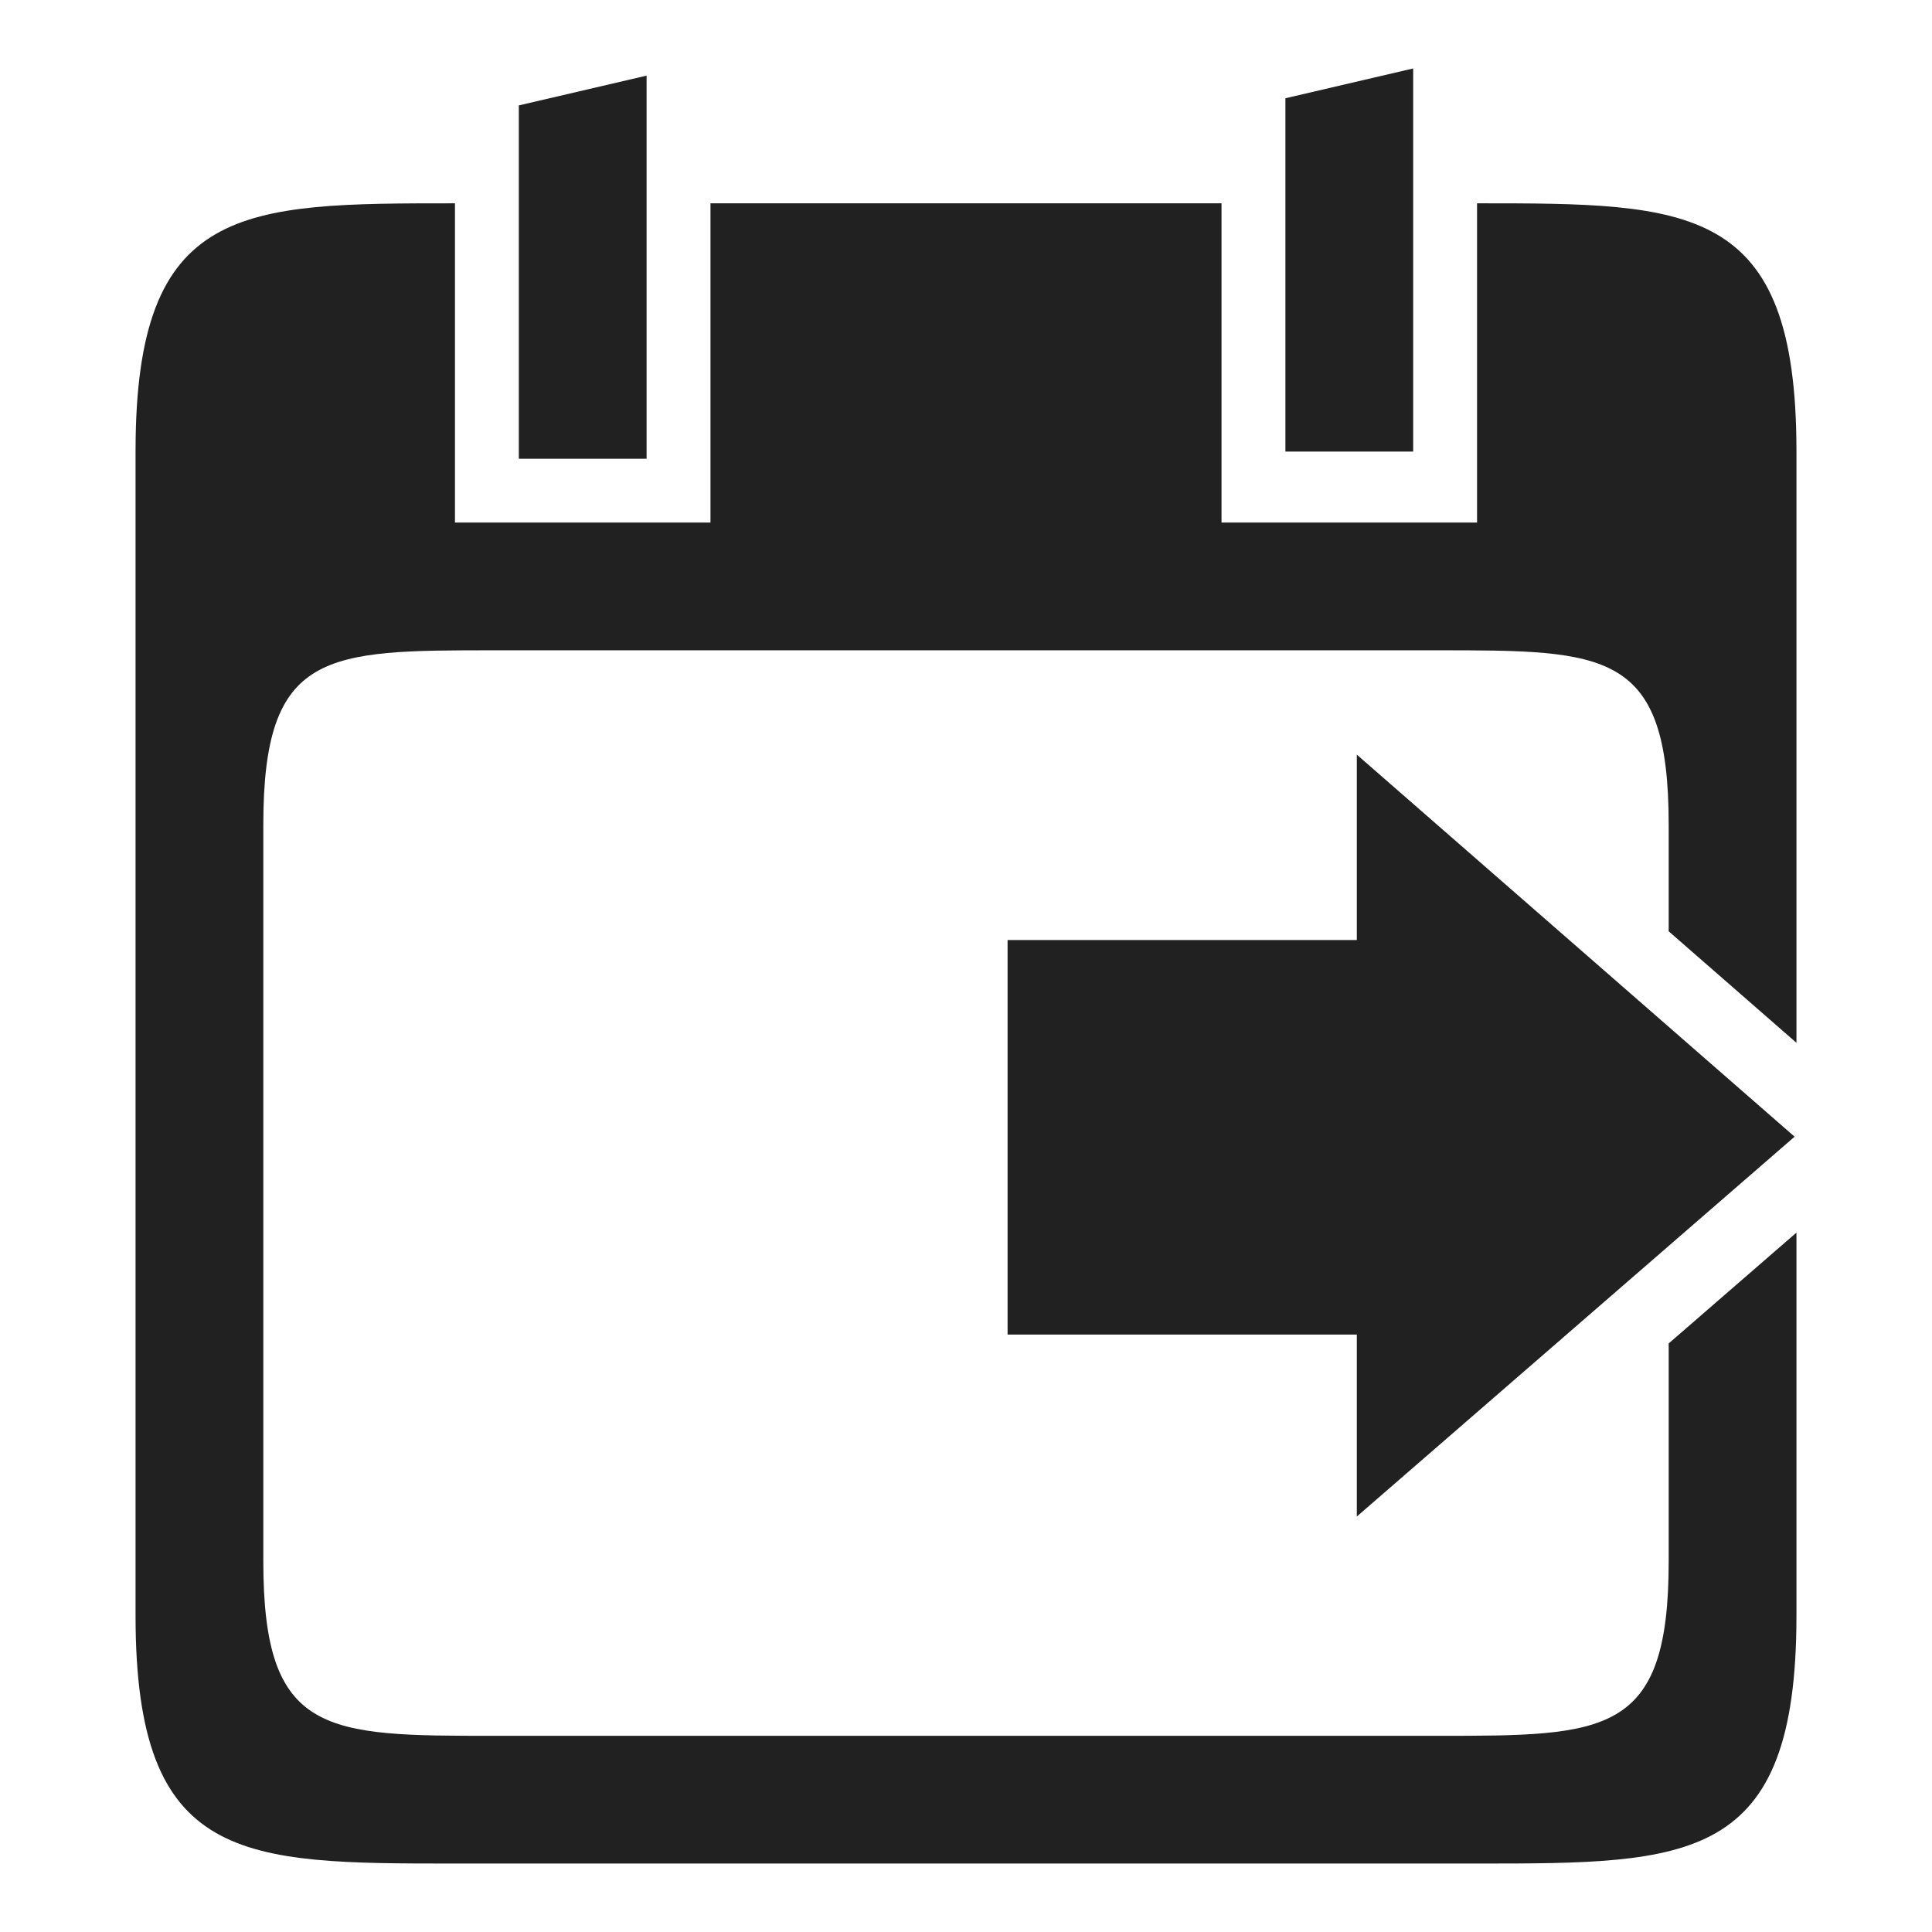
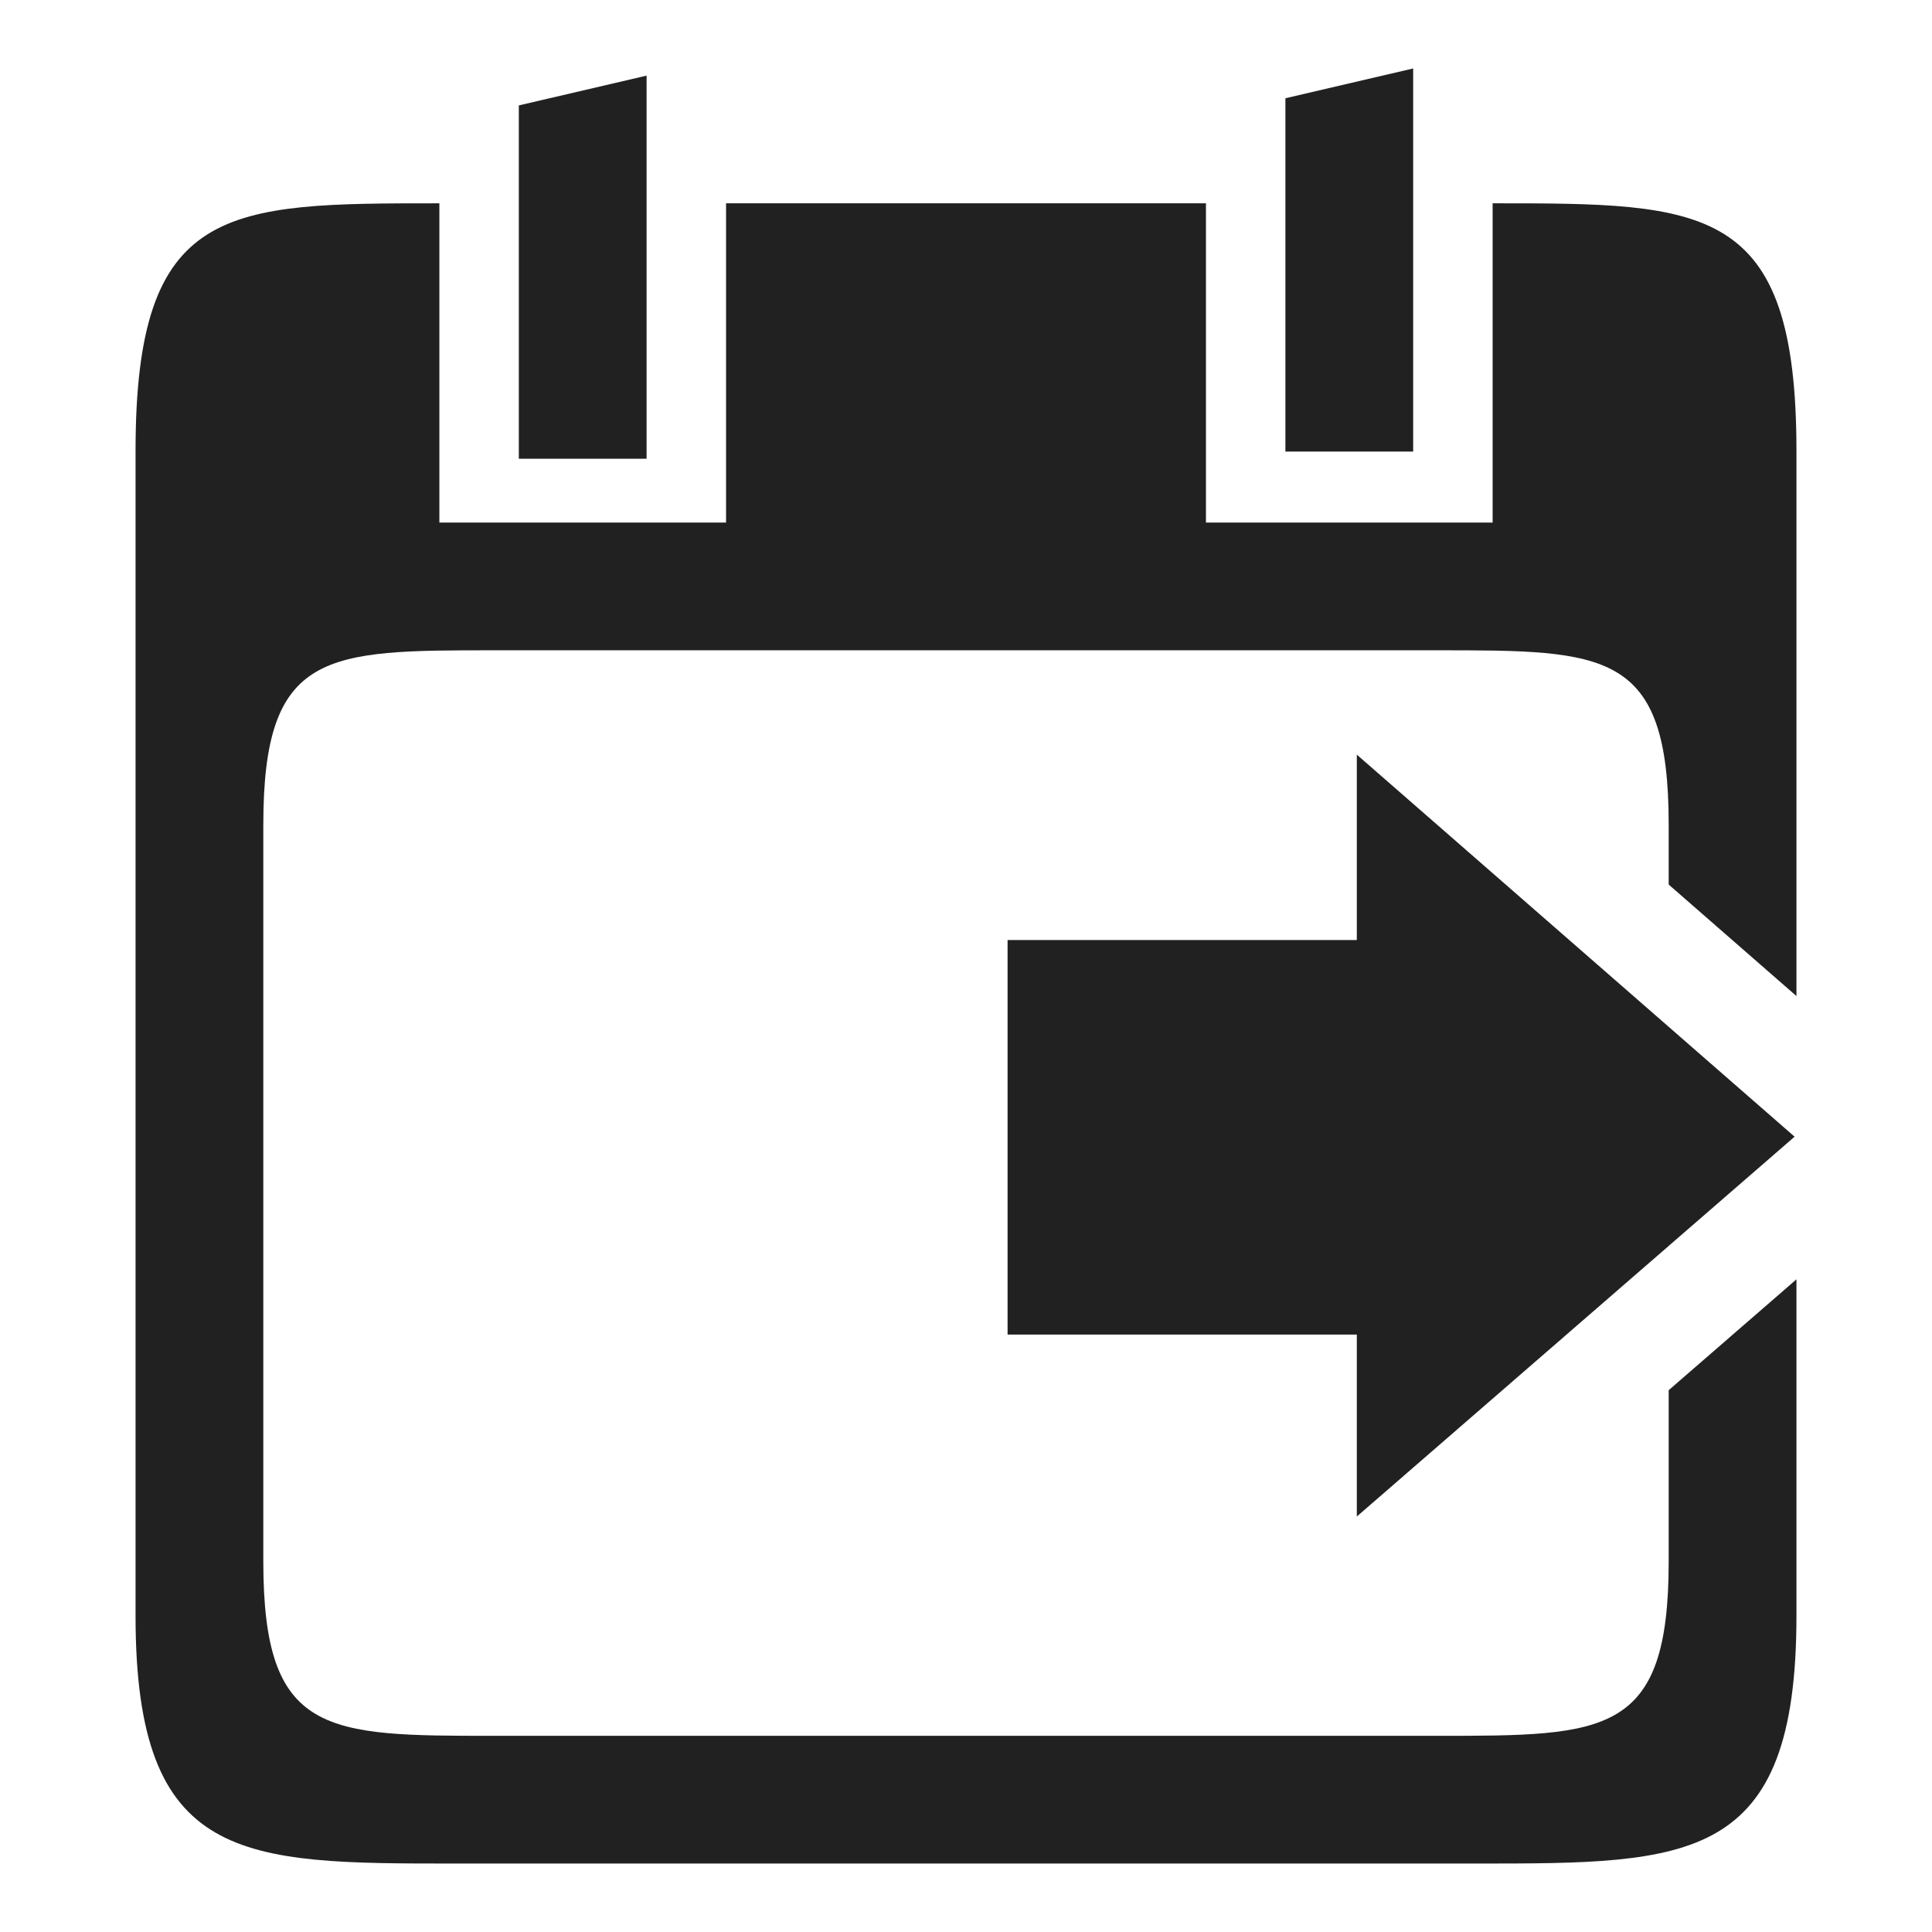
<svg xmlns="http://www.w3.org/2000/svg" width="248" height="248" id="svg4874" version="1.1" viewBox="0 0 248 248">
  <defs id="defs4876" />
  <g id="layer1" transform="translate(67.85715,73.49496)">
    <g id="g4694" transform="translate(0,0.459282)">
      <path style="color:#000000;display:inline;overflow:visible;visibility:visible;fill:#212121;fill-opacity:1;fill-rule:nonzero;stroke:none;stroke-width:26.202;marker:none;enable-background:accumulate" d="m 97.143,-61.341 16.4,-3.825 v 49.18 H 97.143 Z" id="path4100" />
      <path id="rect4097" d="m -1.259,-60.422 16.4,-3.825 v 49.18 h -16.4 z" style="color:#000000;display:inline;overflow:visible;visibility:visible;fill:#212121;fill-opacity:1;fill-rule:nonzero;stroke:none;stroke-width:26.202;marker:none;enable-background:accumulate" />
-       <path id="path4098-6" d="m -9.457,-47.856 c -27.333,0 -41,6.1e-4 -41,31.769 V 133.489 c 0,31.768 13.667,31.769 41,31.769 H 121.743 c 27.333,0 41,-6.2e-4 41,-31.769 V 84.268 l -16.4,14.229 v 27.987 c 0,22.382 -8.021,22.38 -29.703,22.38 H -4.354 c -21.683,0 -29.703,0.003 -29.703,-22.38 V 31.905 c 0,-22.382 8.021,-22.385 29.703,-22.385 H 116.64 c 21.683,0 29.703,0.002 29.703,22.385 v 13.687 l 16.4,14.311 v -75.991 c 0,-31.768 -13.667,-31.769 -41,-31.769 V -6.873 H 88.943 v -40.983 h -65.6 v 40.983 h -32.8 z" style="font-style:normal;font-variant:normal;font-weight:normal;font-stretch:normal;font-size:15px;line-height:125%;font-family:Ubuntu;-inkscape-font-specification:Ubuntu;text-align:center;letter-spacing:0px;word-spacing:0px;writing-mode:lr-tb;text-anchor:middle;display:inline;fill:#212121;fill-opacity:1;stroke:none;stroke-width:2.62" />
+       <path id="path4098-6" d="m -11.457,-47.856 c -27.333,0 -39,6.1e-4 -39,31.769 V 133.489 c 0,31.768 13.667,31.769 41,31.769 H 121.743 c 27.333,0 41,-6.2e-4 41,-31.769 V 90.268 L 146.343,104.497 v 21.987 c 0,22.382 -8.021,22.38 -29.703,22.38 H -4.354 c -21.683,0 -29.703,0.003 -29.703,-22.38 V 31.905 c 0,-22.382 8.021,-22.385 29.703,-22.385 H 116.64 c 21.683,0 29.703,0.002 29.703,22.385 v 7.687 l 16.4,14.311 v -69.991 c 0,-31.768 -11.667,-31.769 -39,-31.769 V -6.873 H 86.943 v -40.983 h -61.6 v 40.983 h -36.8 z" style="font-style:normal;font-variant:normal;font-weight:normal;font-stretch:normal;font-size:15px;line-height:125%;font-family:Ubuntu;-inkscape-font-specification:Ubuntu;text-align:center;letter-spacing:0px;word-spacing:0px;writing-mode:lr-tb;text-anchor:middle;display:inline;fill:#212121;fill-opacity:1;stroke:none;stroke-width:2.62" />
      <path id="rect3845-7" d="M 162.505,71.956 106.31,22.915 V 46.71 H 61.48 v 50.65 h 44.83 v 23.353 z" style="fill:#212121;fill-opacity:1;stroke-width:1.01" />
    </g>
  </g>
</svg>
